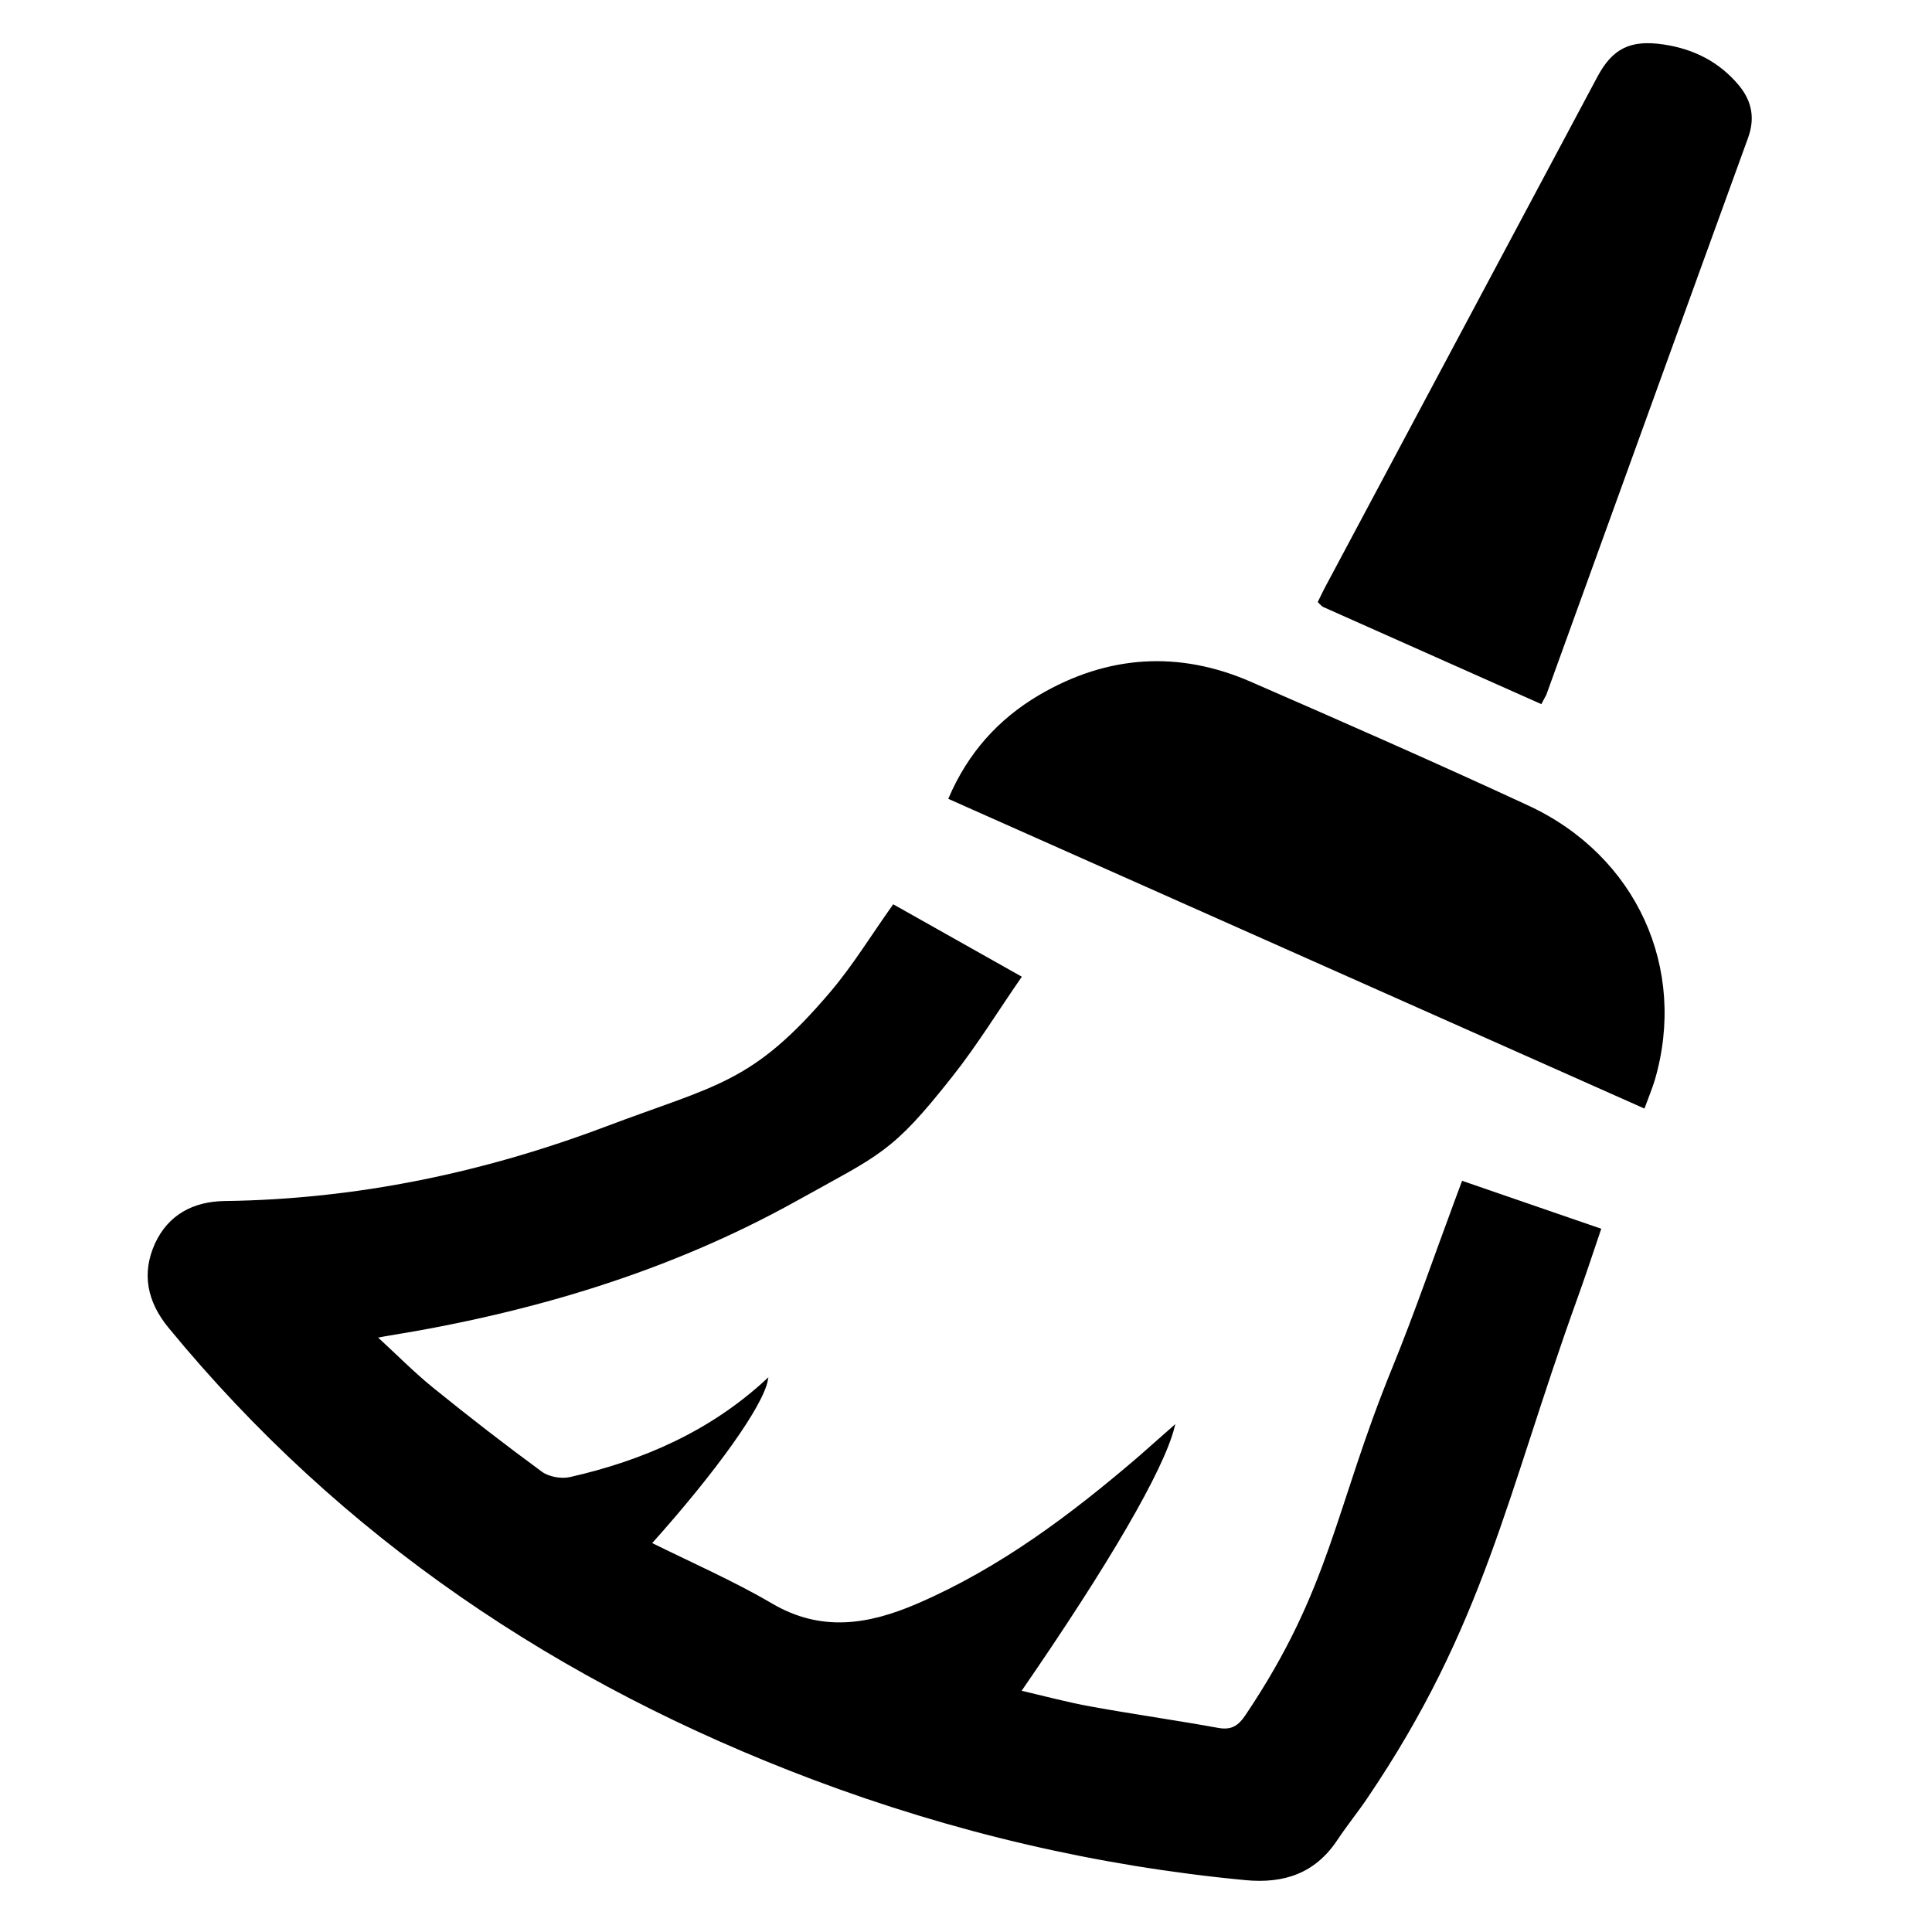
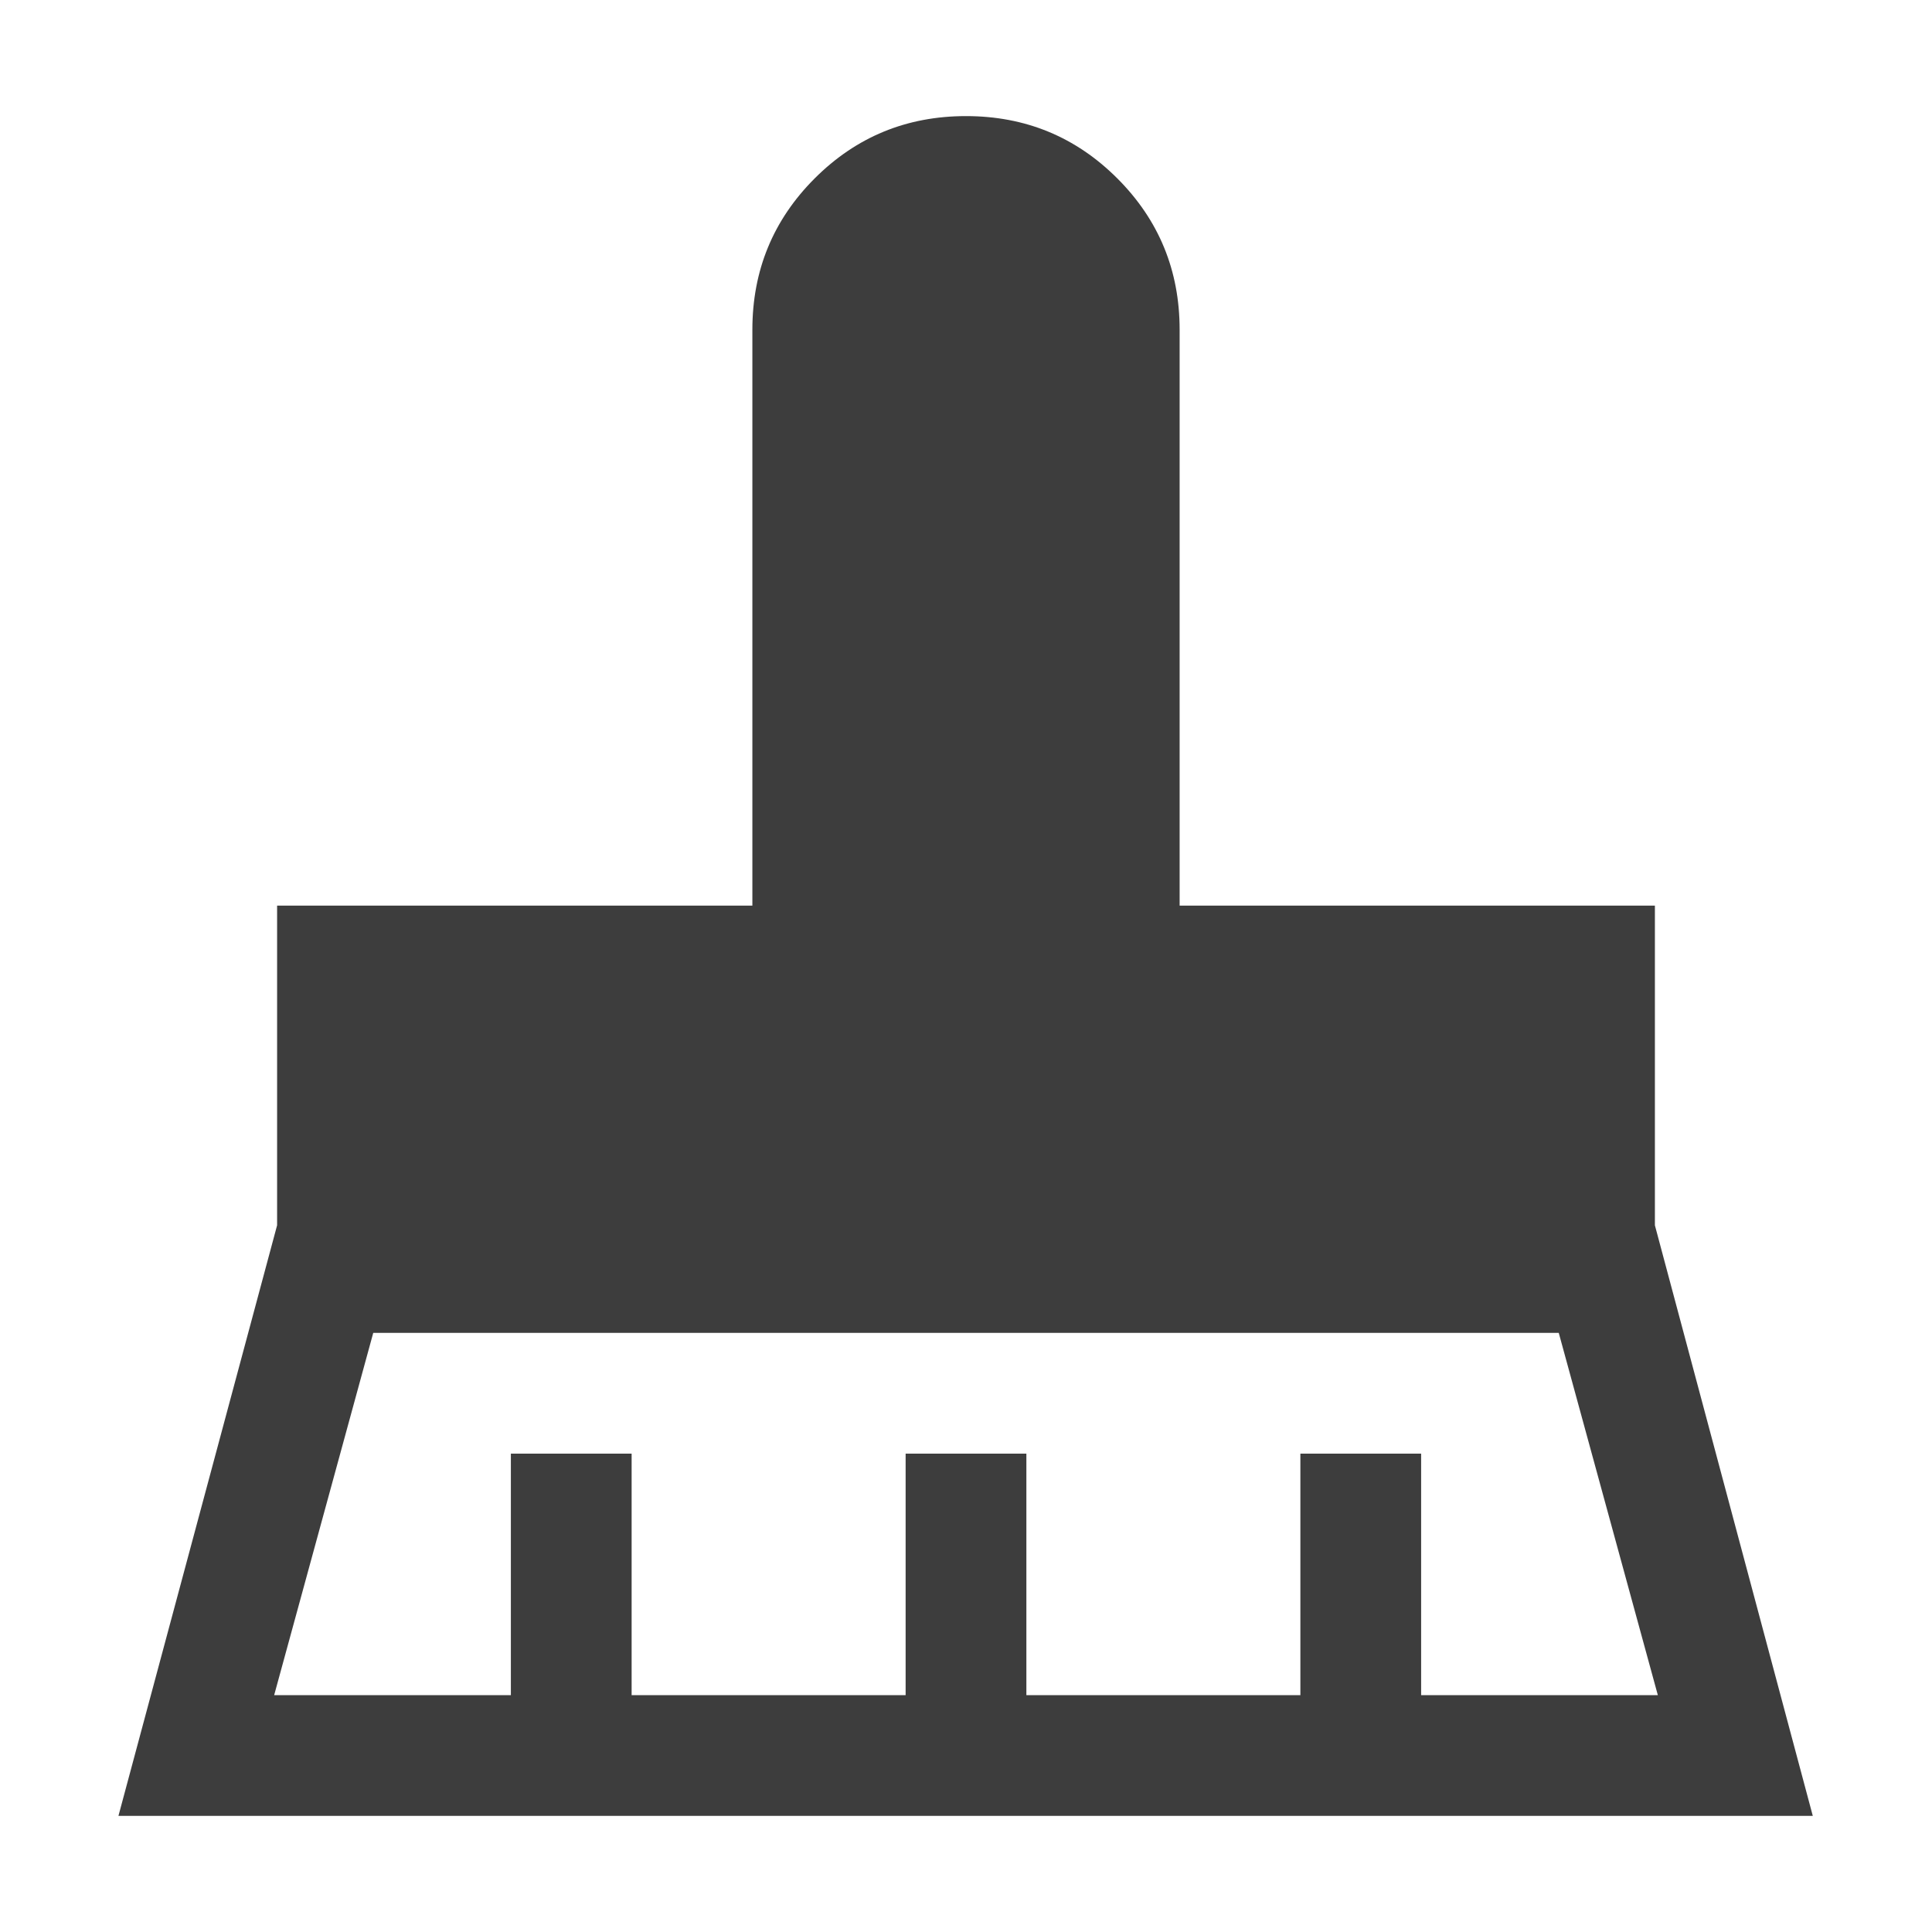
- <svg xmlns="http://www.w3.org/2000/svg" version="1.1" x="0px" y="0px" viewBox="0 0 1000 1000" enable-background="new 0 0 1000 1000" xml:space="preserve" id="svg8">
-   <defs id="defs12" />
-   <g id="g6" style="stroke:#000000;stroke-opacity:1">
-     <path d="m 607.475,738.551 c -5.6,22.3 -34.1,71.1 -79.5,136.9 12.4,2.9 24.3,6.1 36.4,8.3 22,4 44.1,7.1 66.1,11.1 7.2,1.3 10.9,-1.3 14.7,-7 44.2,-65.8 46.002,-106.439 75.902,-179.639 11.7,-28.7 21.7,-58 32.5,-87 1.1,-3 2.2,-5.9 3.5,-9.4 23.7,8.2 46.9,16.2 71.1,24.5 -4.3,12.7 -8.3,24.8 -12.6,36.7 -36.4,101.1 -47.802,168.139 -108.202,257.339 -5,7.4 -10.7,14.4 -15.6,21.8 -11.4,17.1 -27.3,22.4 -47.2,20.5 -76.8,-7.3 -151.3,-24.8 -223.4,-51.9 -131.2,-49.4 -244.2,-125 -333.7,-234 -10.7,-13.1 -13.8,-27.5 -6.8,-42.9 6.8,-14.8 19.7,-21.5 35.6,-21.7 68.2,-0.9 133.9,-14.6 197.5,-38.6 57.5,-21.7 76.002,-22.239 116.402,-69.839 11.7,-13.8 21.2,-29.4 32.3,-45 20.8,11.7 42.2,23.8 65.7,37 -12.2,17.6 -23,35.3 -35.8,51.4 -31.2,39.5 -36.702,39.739 -80.302,64.039 -65.8,36.6 -136.9,57.7 -210.9,69.7 -1.5,0.2 -2.9,0.5 -6.5,1.2 10.6,9.7 19.5,18.8 29.3,26.7 18.4,14.9 37.1,29.4 56.2,43.4 3.7,2.7 10.2,3.9 14.8,2.9 38,-8.6 72.8,-23.8 102,-50.8 -2.5,13.3 -26.5,47 -60.2,84.6 21.2,10.5 42.5,19.8 62.5,31.5 25.8,15.2 50.5,11 75.8,0.1 42.8,-18.5 79.5,-46.1 114.6,-76.2 17.8,-15.7 11.1,-9.8 17.8,-15.7 z M 850.876,573.112 c -120.1,-53.4 -239.3,-106.5 -359.4,-159.9 9.9,-23.1 25.5,-40.6 46.6,-53 35.2,-20.7 72,-23.1 109.3,-6.8 48,20.9 96,42 143.5,64 55.8,25.9 82.1,84 65.1,141.7 -1.4,4.5 -3.2,8.8 -5.1,14 z m -53.3,-209.3 c -37.8,-16.8 -75.2,-33.5 -112.5,-50.1 -0.8,-0.4 -1.3,-1.2 -2.4,-2.2 1.4,-2.8 2.7,-5.7 4.2,-8.4 46.8,-87.7 93.5,-175.3 140.3,-263 7.8,-14.7 16.9,-19.1 33.8,-16.6 15.5,2.3 28.6,8.9 38.7,21 6.6,8 8.3,16.7 4.6,26.8 -34.9,96 -69.6,192.2 -104.4,288.2 -0.5,1 -1.2,2.1 -2.3,4.3 z" id="path4" style="stroke:#000000;stroke-opacity:1" />
-   </g>
+ <svg xmlns="http://www.w3.org/2000/svg" height="24" viewBox="0 -960 960 960" width="24">
+   <path fill="#3D3D3D" d="M136.23-117.69h117.62v-120h60v120H450v-120h60v120h136.15v-120h60v120h117.62l-49.23-180H185.46l-49.23 180Zm-77.38 60 78.84-293.46V-510h236.16v-286.15q0-44.23 30.96-75.2 30.96-30.96 75.19-30.96t75.19 30.96q30.96 30.97 30.96 75.2V-510h236.16v158.85l78.46 293.46H58.85Z" />
</svg>
